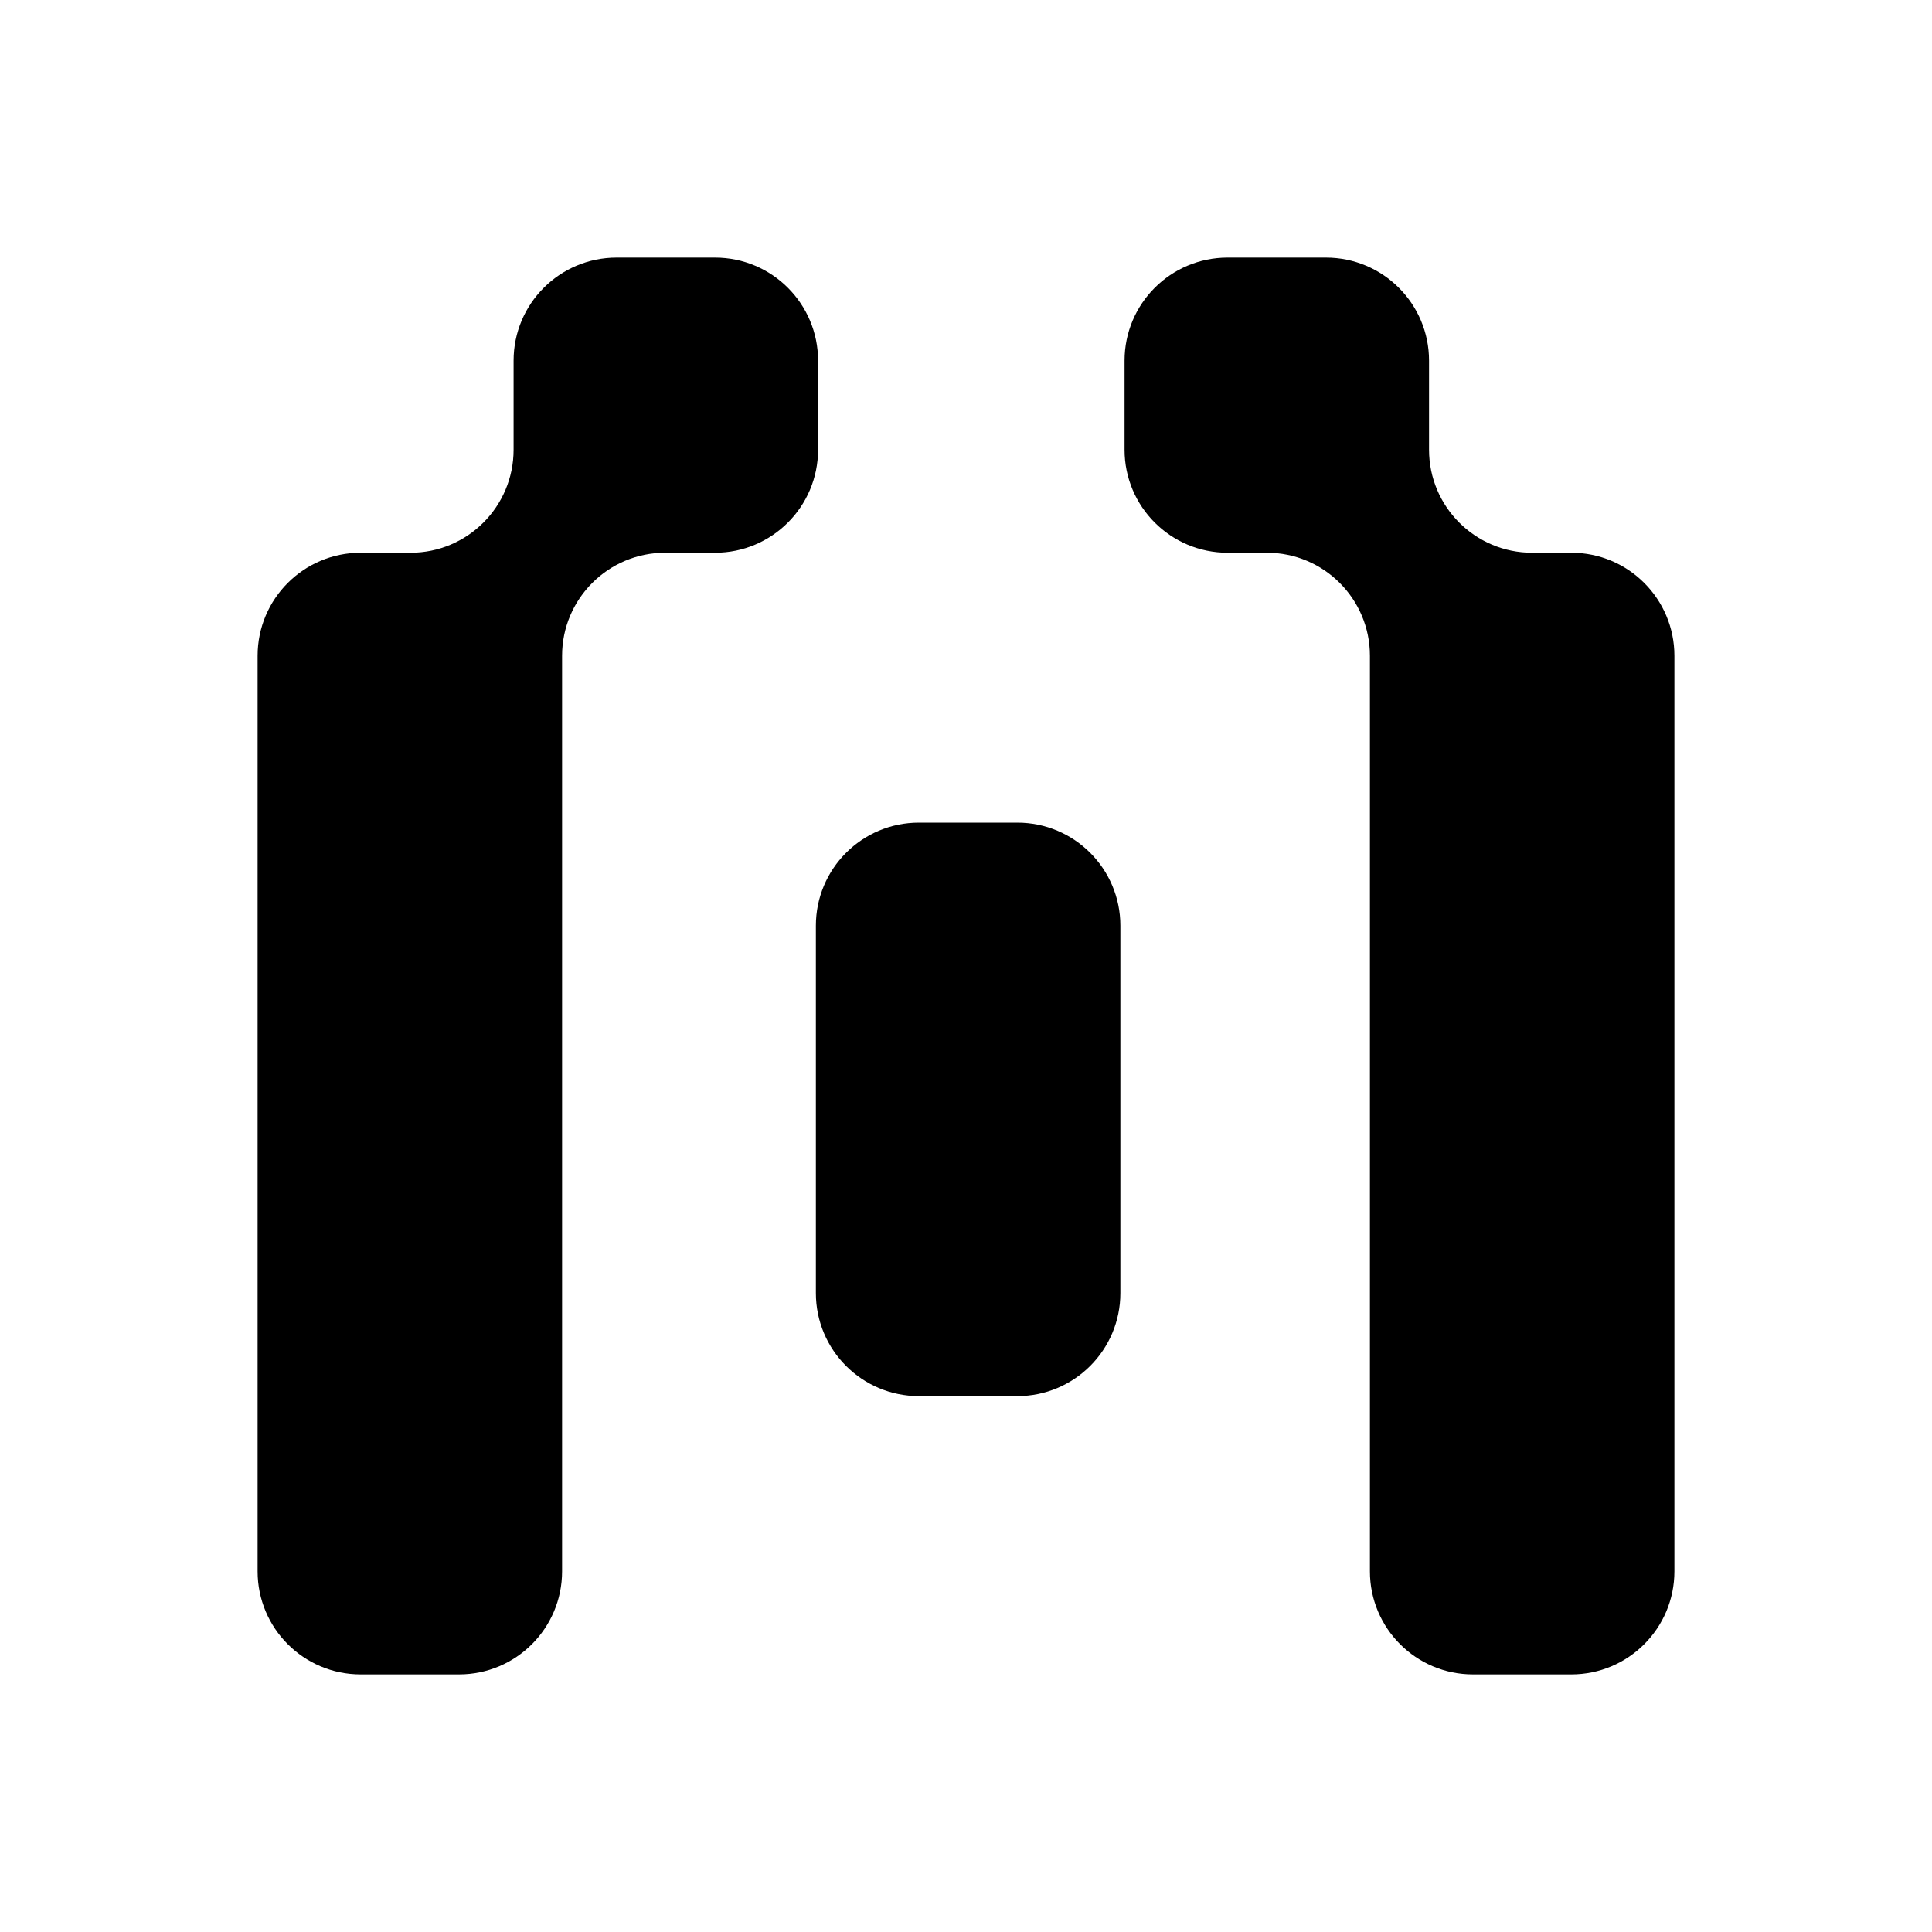
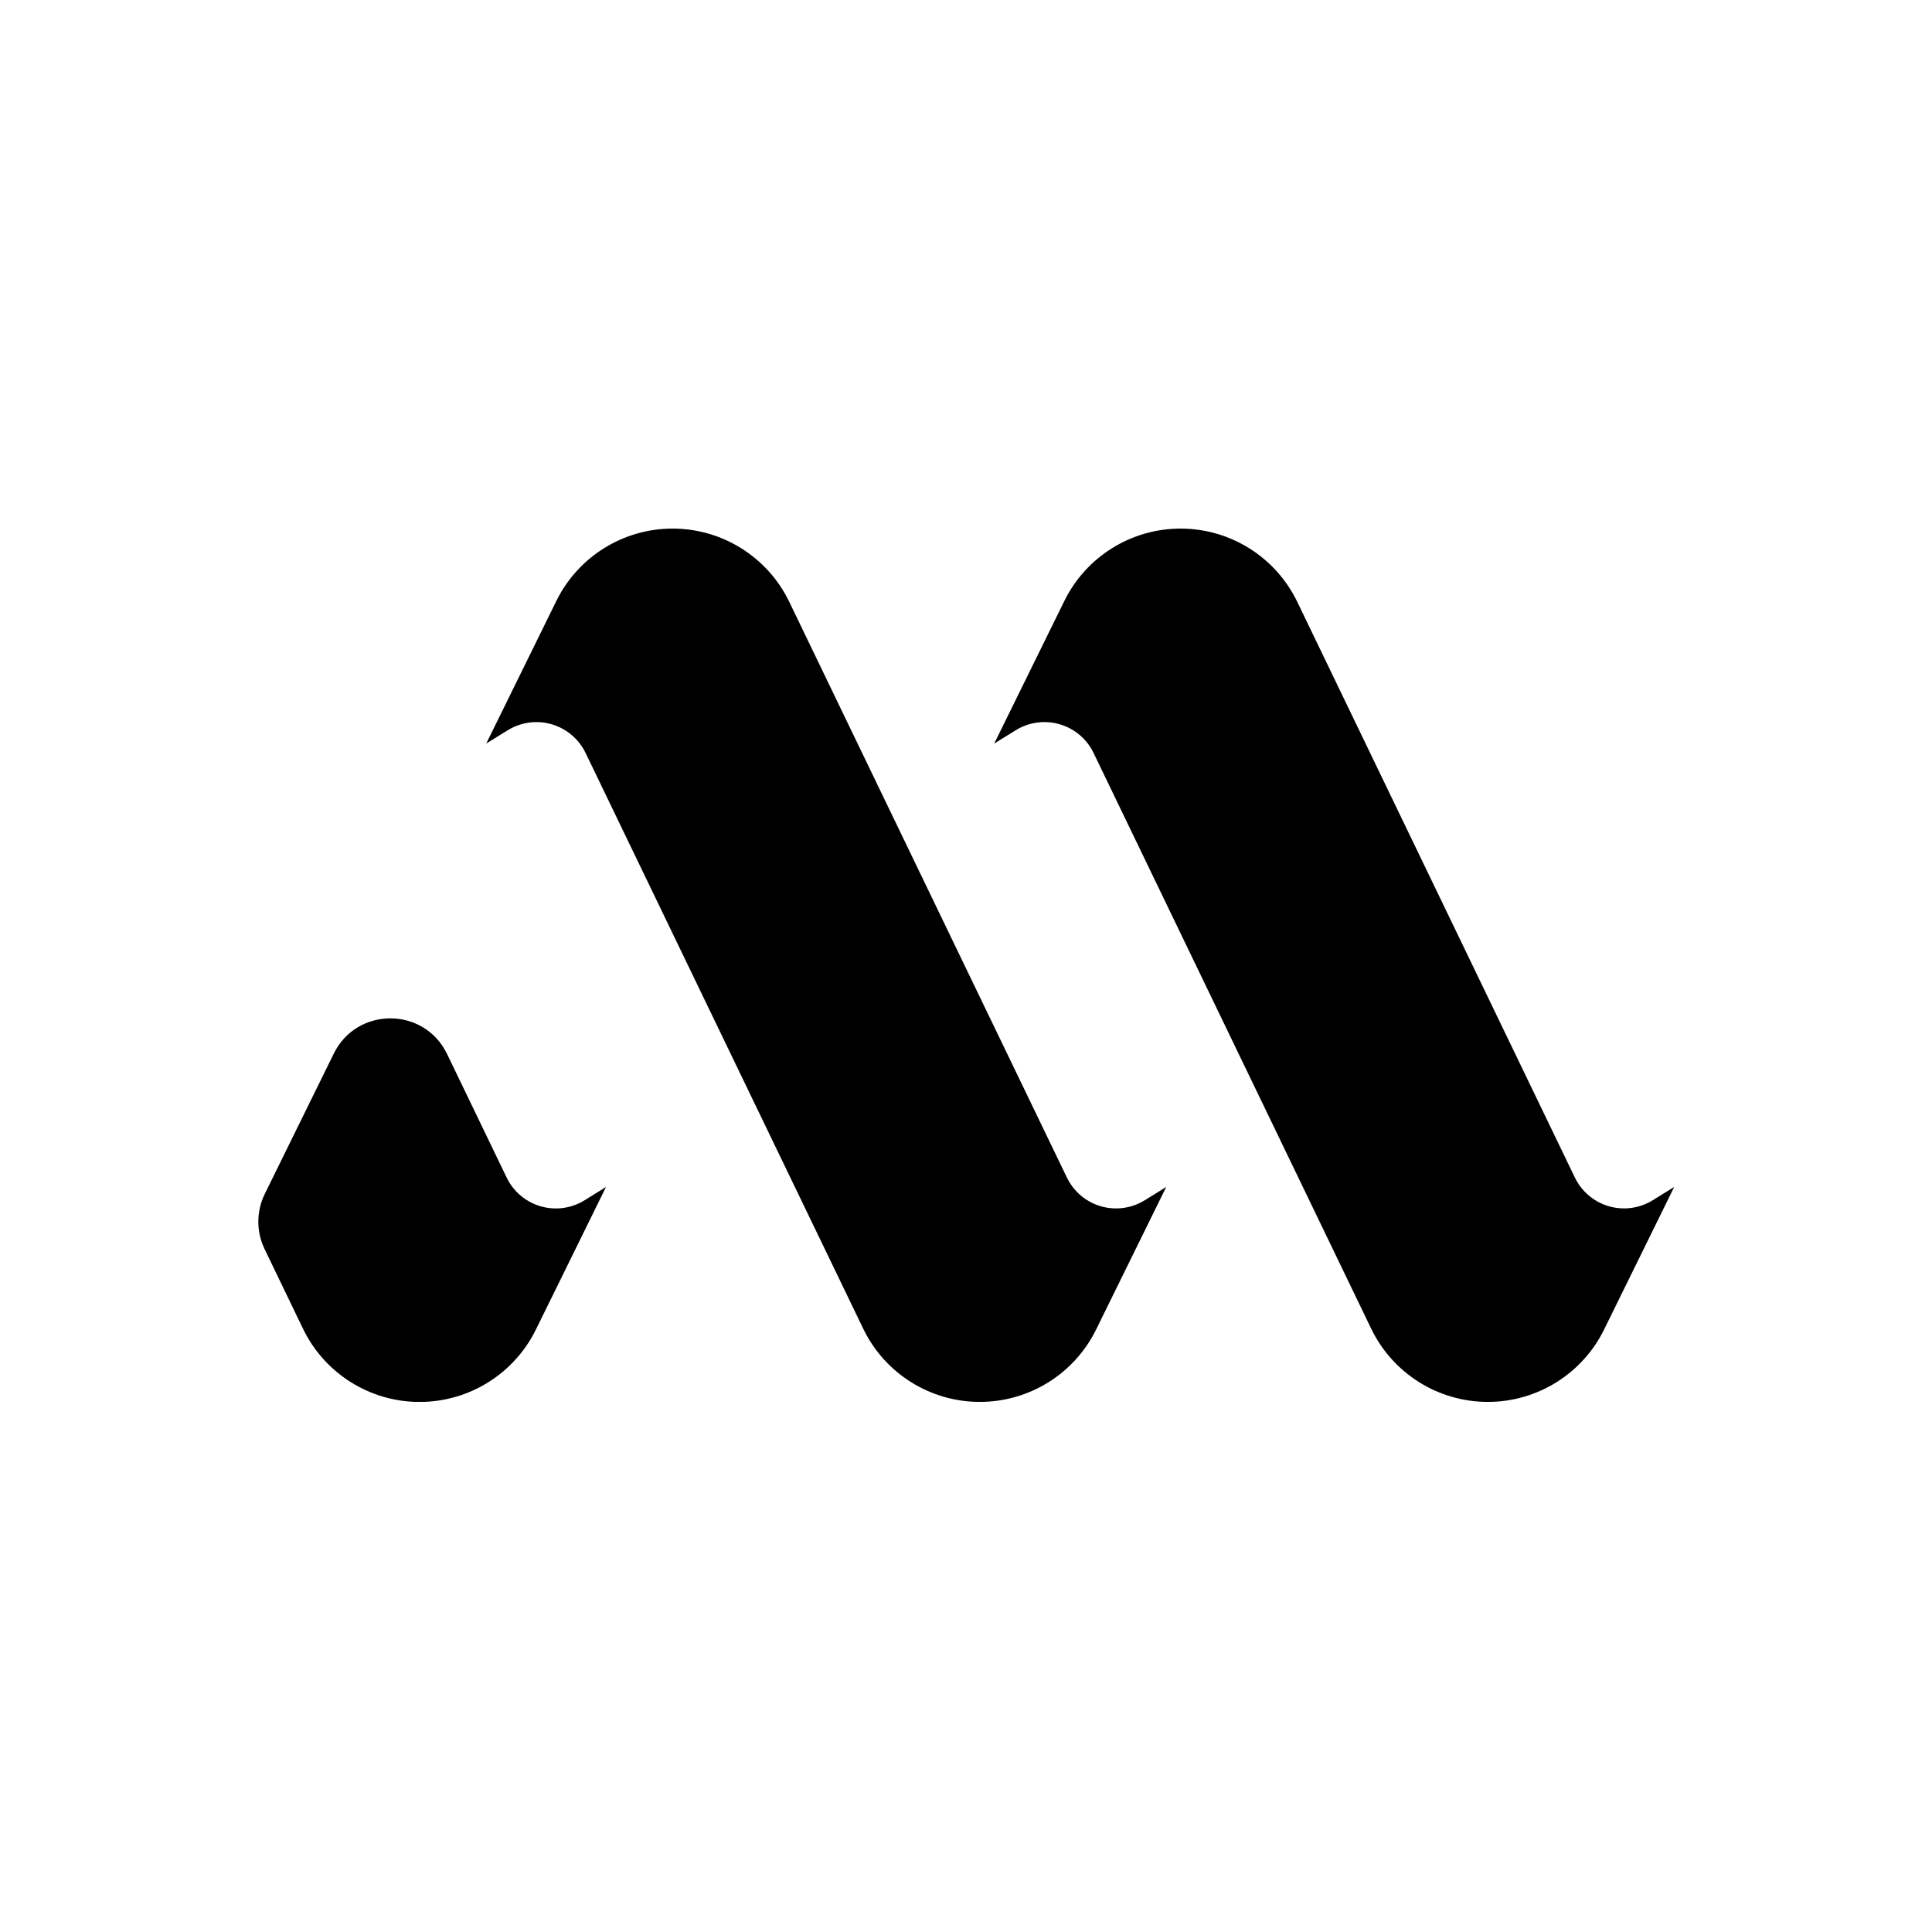
- <svg xmlns="http://www.w3.org/2000/svg" fill="none" viewBox="0 0 30 30">
-   <path fill-rule="evenodd" clip-rule="evenodd" d="M12.703 5.6a1.6 1.6 0 0 0-1.6-1.6H9.575a1.6 1.6 0 0 0-1.6 1.6v1.383a1.6 1.6 0 0 1-1.6 1.6H5.6a1.6 1.6 0 0 0-1.6 1.6V24.4A1.6 1.6 0 0 0 5.6 26h1.528a1.6 1.6 0 0 0 1.6-1.6V10.183a1.6 1.6 0 0 1 1.6-1.6h.775a1.6 1.6 0 0 0 1.6-1.6V5.6Zm9.487 0a1.6 1.6 0 0 0-1.6-1.6h-1.528a1.6 1.6 0 0 0-1.6 1.6v1.383a1.6 1.6 0 0 0 1.6 1.6h.61a1.6 1.6 0 0 1 1.6 1.6V24.4a1.6 1.6 0 0 0 1.6 1.6H24.4a1.6 1.6 0 0 0 1.6-1.6V10.183a1.6 1.6 0 0 0-1.6-1.6h-.61a1.6 1.6 0 0 1-1.6-1.6V5.6Zm-4.793 8.774a1.6 1.6 0 0 0-1.6-1.6h-1.528a1.6 1.6 0 0 0-1.6 1.6v5.705a1.6 1.6 0 0 0 1.6 1.6h1.528a1.6 1.6 0 0 0 1.6-1.6v-5.705Z" fill="currentColor" />
+ <svg xmlns="http://www.w3.org/2000/svg" viewBox="0 0 375 375" version="1.2">
+   <defs>
+     <clipPath id="a">
+       <path d="M50 102.598h274.98v169.5H50Zm0 0" />
+     </clipPath>
+   </defs>
+   <g clip-path="url(#a)">
+     <path style="stroke:none;fill-rule:nonzero;fill:currentColor;fill-opacity:1" d="m197.14 141.746-4.16 2.574 13.614-27.683a25.143 25.143 0 0 1 45.215.203l53.867 111.71a10.589 10.589 0 0 0 4.304 4.614 10.588 10.588 0 0 0 10.82-.2l4.16-2.577-13.612 27.687a25.138 25.138 0 0 1-22.559 14.035 25.136 25.136 0 0 1-22.656-14.242l-53.867-111.71a10.587 10.587 0 0 0-15.125-4.41Zm-87.777-.203a10.579 10.579 0 0 1 4.301 4.613l53.871 111.711a25.123 25.123 0 0 0 22.656 14.242 25.151 25.151 0 0 0 22.559-14.035l13.613-27.687-4.16 2.578a10.586 10.586 0 0 1-10.824.2 10.558 10.558 0 0 1-4.3-4.614L153.206 116.84a25.139 25.139 0 0 0-22.656-14.242 25.148 25.148 0 0 0-22.559 14.039L94.38 144.32l4.16-2.574a10.604 10.604 0 0 1 10.824-.203ZM51.352 242.43l7.445 15.445a25.127 25.127 0 0 0 22.656 14.242 25.143 25.143 0 0 0 22.559-14.039l13.613-27.683-4.16 2.578a10.595 10.595 0 0 1-10.824.199 10.579 10.579 0 0 1-4.301-4.613l-11.567-23.98c-4.425-9.18-17.484-9.231-21.98-.087l-13.398 27.242a12.223 12.223 0 0 0-.043 10.696Zm0 0" />
+   </g>
</svg>
